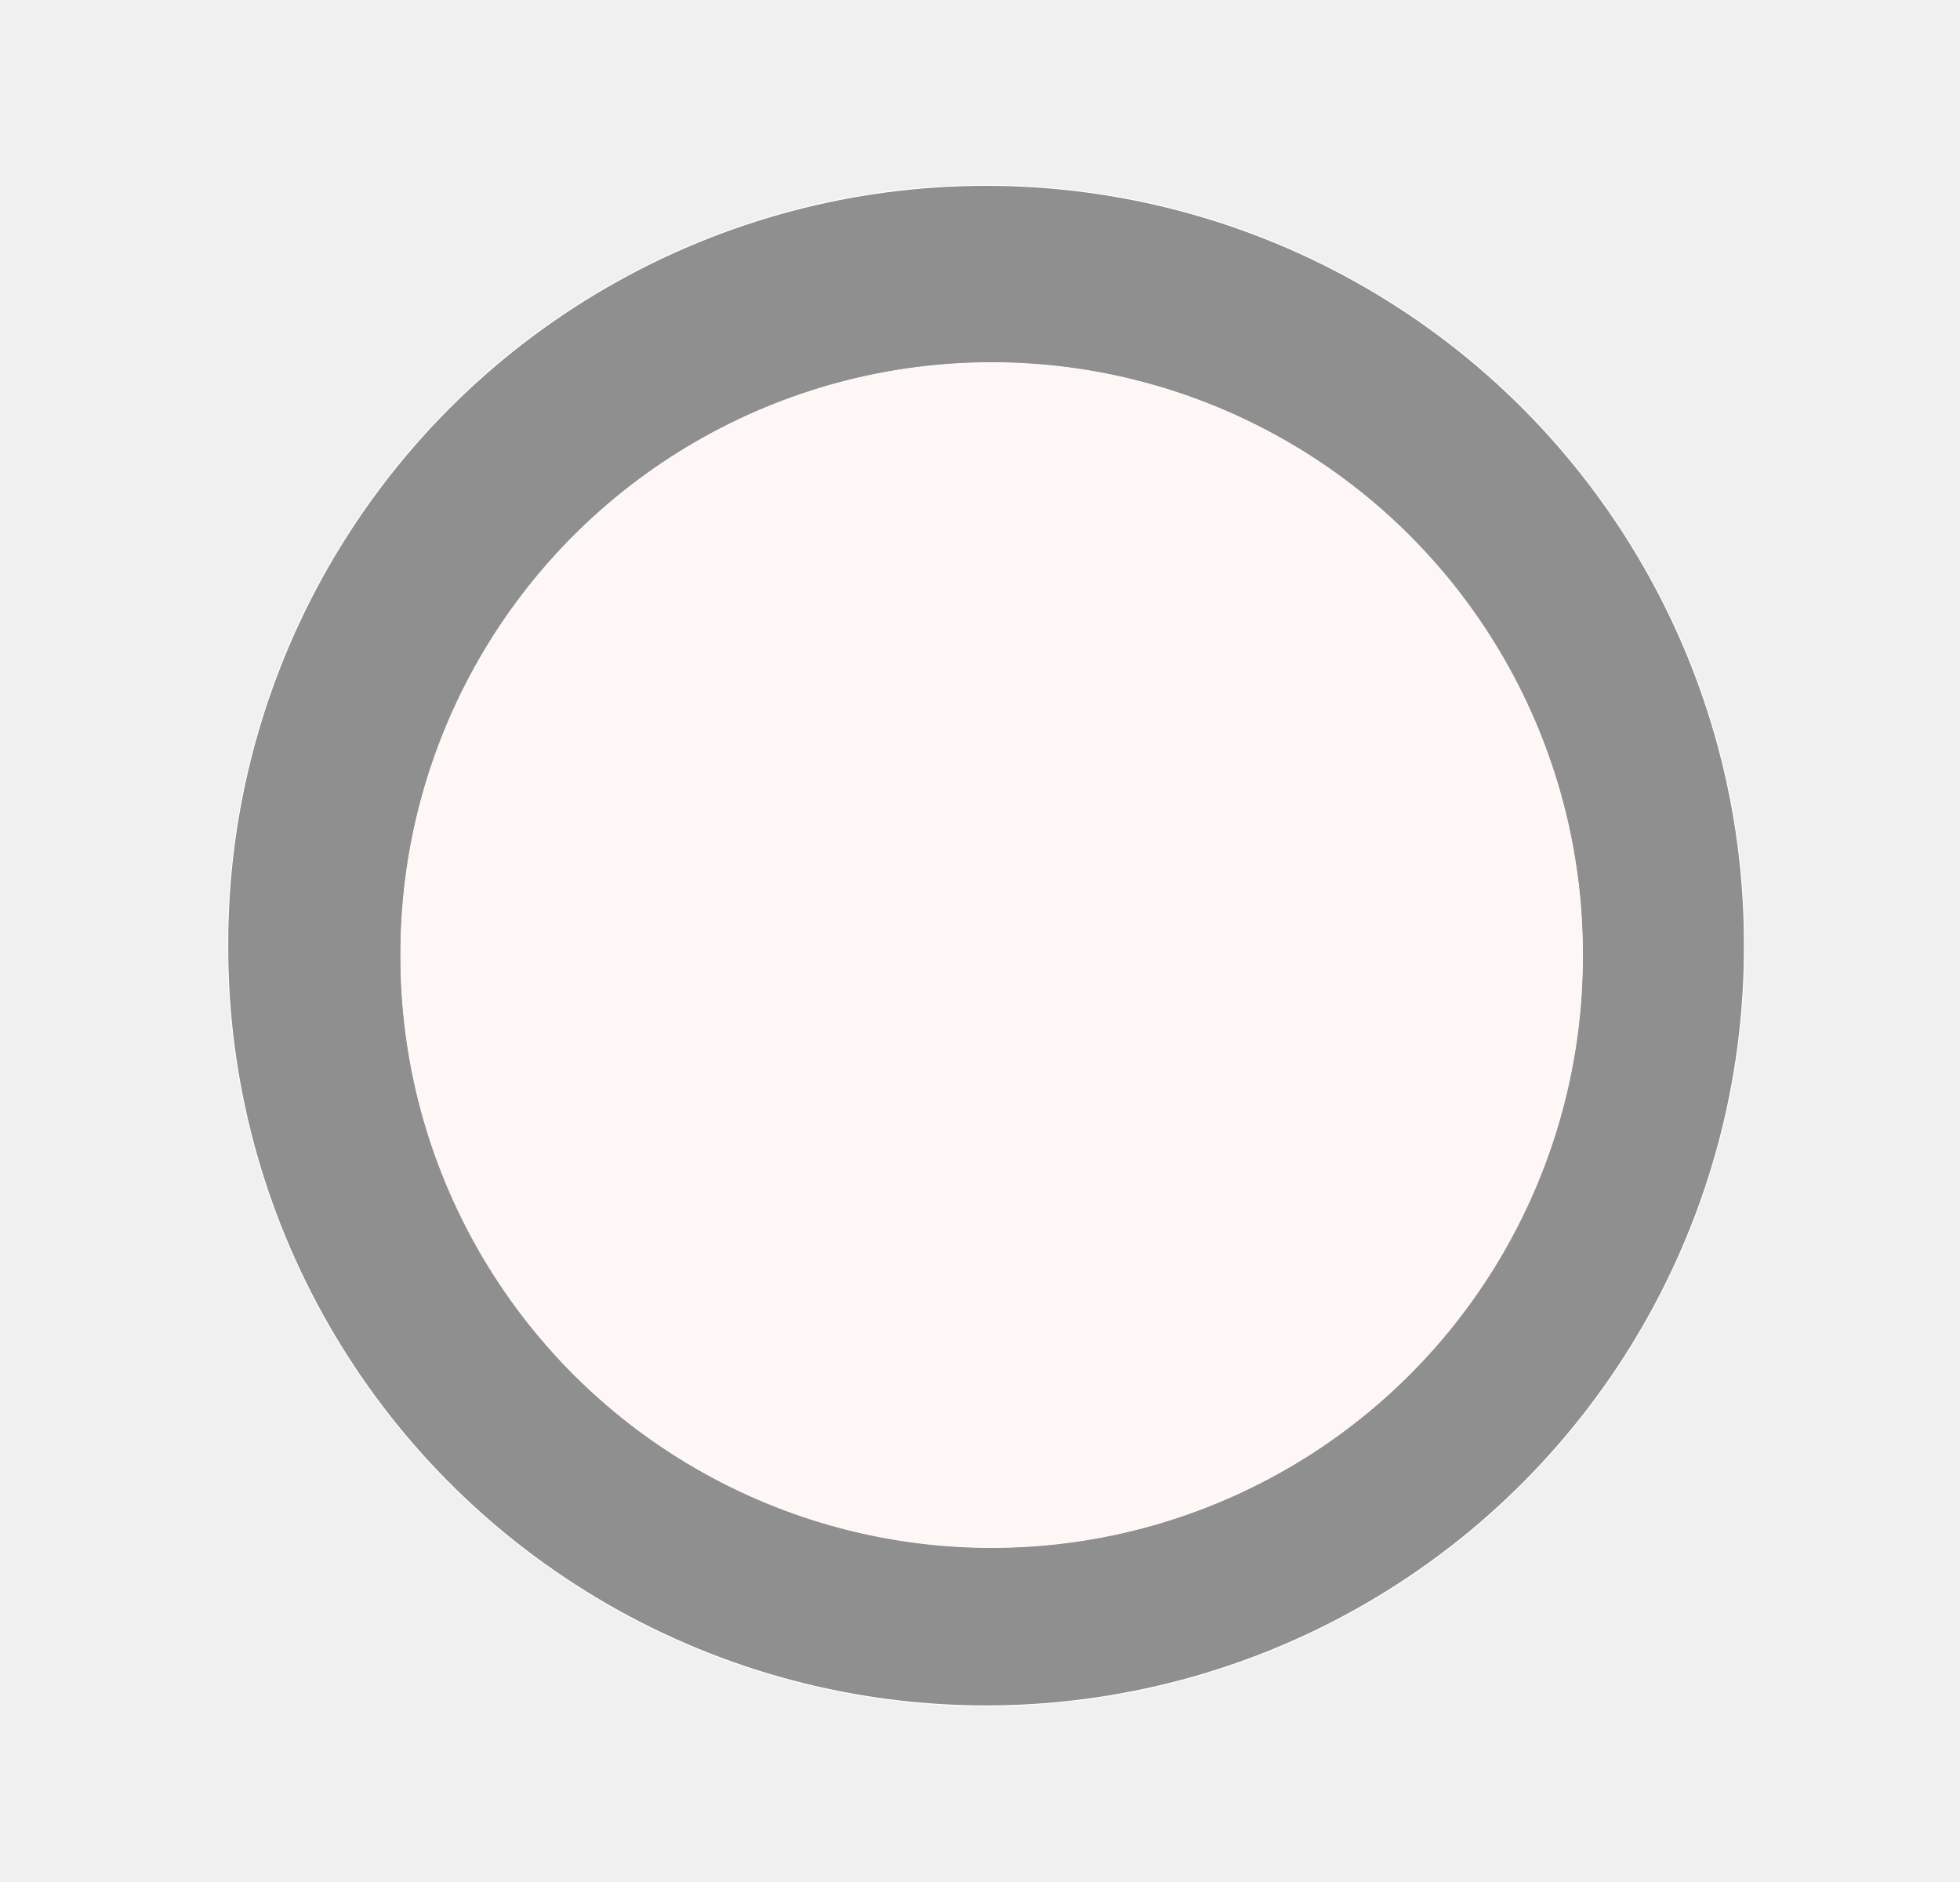
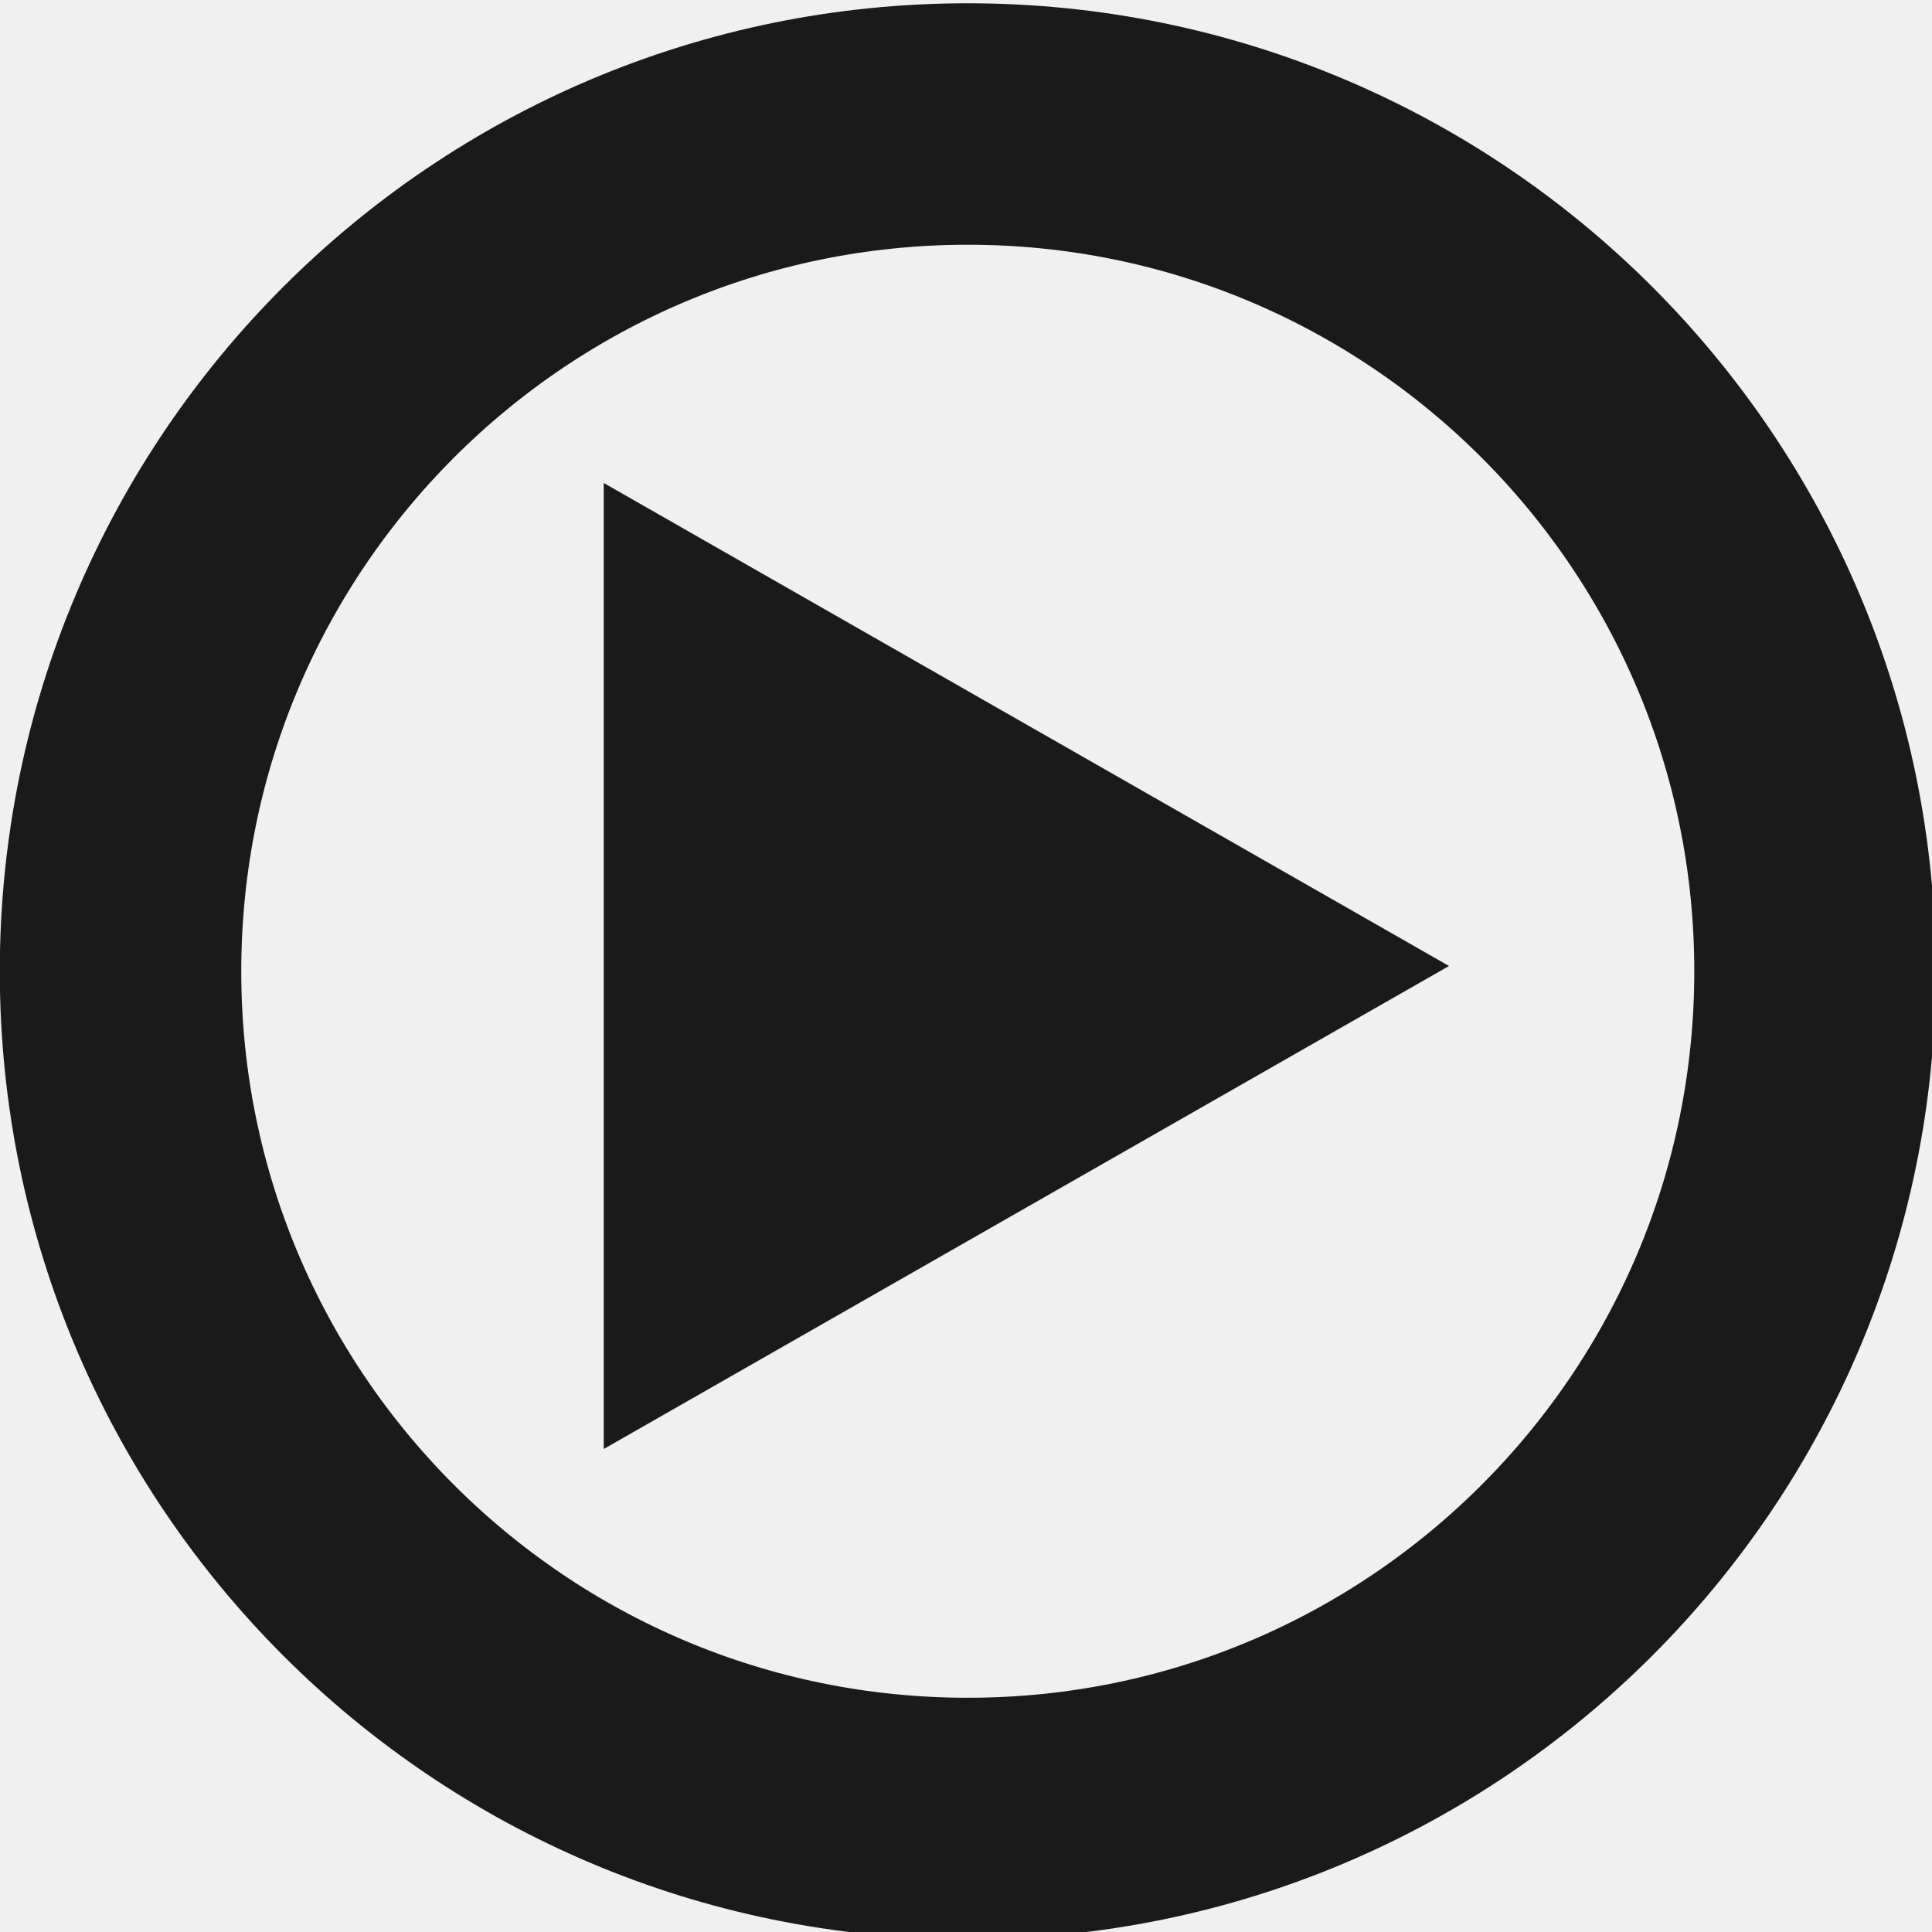
- <svg xmlns="http://www.w3.org/2000/svg" xmlns:xlink="http://www.w3.org/1999/xlink" width="424" height="407" id="svg2" version="1.1">
+ <svg xmlns="http://www.w3.org/2000/svg" xmlns:xlink="http://www.w3.org/1999/xlink" width="16" height="16" id="svg2" version="1.1">
  <defs id="defs4">
    <linearGradient id="linearGradient3763">
      <stop style="stop-color:#d9d9d9;stop-opacity:1;" offset="0" id="stop3765" />
      <stop style="stop-color:#cccccc;stop-opacity:1;" offset="1" id="stop3767" />
    </linearGradient>
    <linearGradient xlink:href="#linearGradient3763" id="linearGradient3791" gradientUnits="userSpaceOnUse" x1="15.694" y1="123.791" x2="338.592" y2="123.791" gradientTransform="translate(-15.52865,762.5368)" />
    <radialGradient xlink:href="#linearGradient10691" id="radialGradient3069" gradientUnits="userSpaceOnUse" gradientTransform="matrix(0.7411493,0,0,0.2865228,-0.1333756,-6.97505)" cx="6.703" cy="73.616" fx="6.703" fy="73.616" r="7.228" />
    <linearGradient id="linearGradient10691">
      <stop id="stop10693" style="stop-color:#000000;stop-opacity:1" offset="0" />
      <stop id="stop10695" style="stop-color:#000000;stop-opacity:0" offset="1" />
    </linearGradient>
    <linearGradient xlink:href="#linearGradient3763" id="linearGradient3796" gradientUnits="userSpaceOnUse" x1="-95.043" y1="82.652" x2="277.235" y2="82.652" />
  </defs>
-   <g id="layer1" transform="translate(0,-645.3618)">
-     <path style="fill:#8f8f8f;fill-opacity:1;stroke:#ffffff;stroke-width:0.2;stroke-miterlimit:4;stroke-opacity:1;stroke-dasharray:none" id="path3763" d="m 357.143,188.429 a 169.286,152.857 0 1 1 -338.571,0 169.286,152.857 0 1 1 338.571,0 z" transform="matrix(0.9689984,0,0,1.073143,31.27968,647.6712)" />
-     <path style="fill:#fff6f6;fill-opacity:1;stroke:#ffffff;stroke-width:0.2;stroke-miterlimit:4;stroke-opacity:1;stroke-dasharray:none" id="path3763-4" d="m 357.143,188.429 a 169.286,152.857 0 1 1 -338.571,0 169.286,152.857 0 1 1 338.571,0 z" transform="matrix(0.7550692,0,0,0.8362222,72.67834,694.3623)" />
+   <g id="layer1" transform="translate(0,-1036.362)">
+     <path style="fill:#fff6f6;fill-opacity:1;stroke:white;stroke-width:0.2;stroke-miterlimit:4;stroke-opacity:1;stroke-dasharray:none" id="path3763-4" d="m 357.143,188.429 c 0,84.421 -75.792,152.857 -169.286,152.857 -93.494,0 -169.286,-68.436 -169.286,-152.857 0,-84.421 75.792,-152.857 169.286,-152.857 93.494,0 169.286,68.436 169.286,152.857 z" transform="matrix(0.7550692,0,0,0.8362222,72.67834,694.3623)" />
+     <path style="fill:none;stroke:#1a1a1a;stroke-width:2.28" id="path6031" d="M 16,8 A 8,8 0 1 1 0,8 8,8 0 1 1 16,8 z" transform="matrix(0.8770642,0,0,0.8770642,0.9981651,1037.389)" />
+     <path style="fill:#1a1a1a;stroke:none" d="m 12,1044.362 -7,4 0,-8 z" id="path6033" />
  </g>
</svg>
